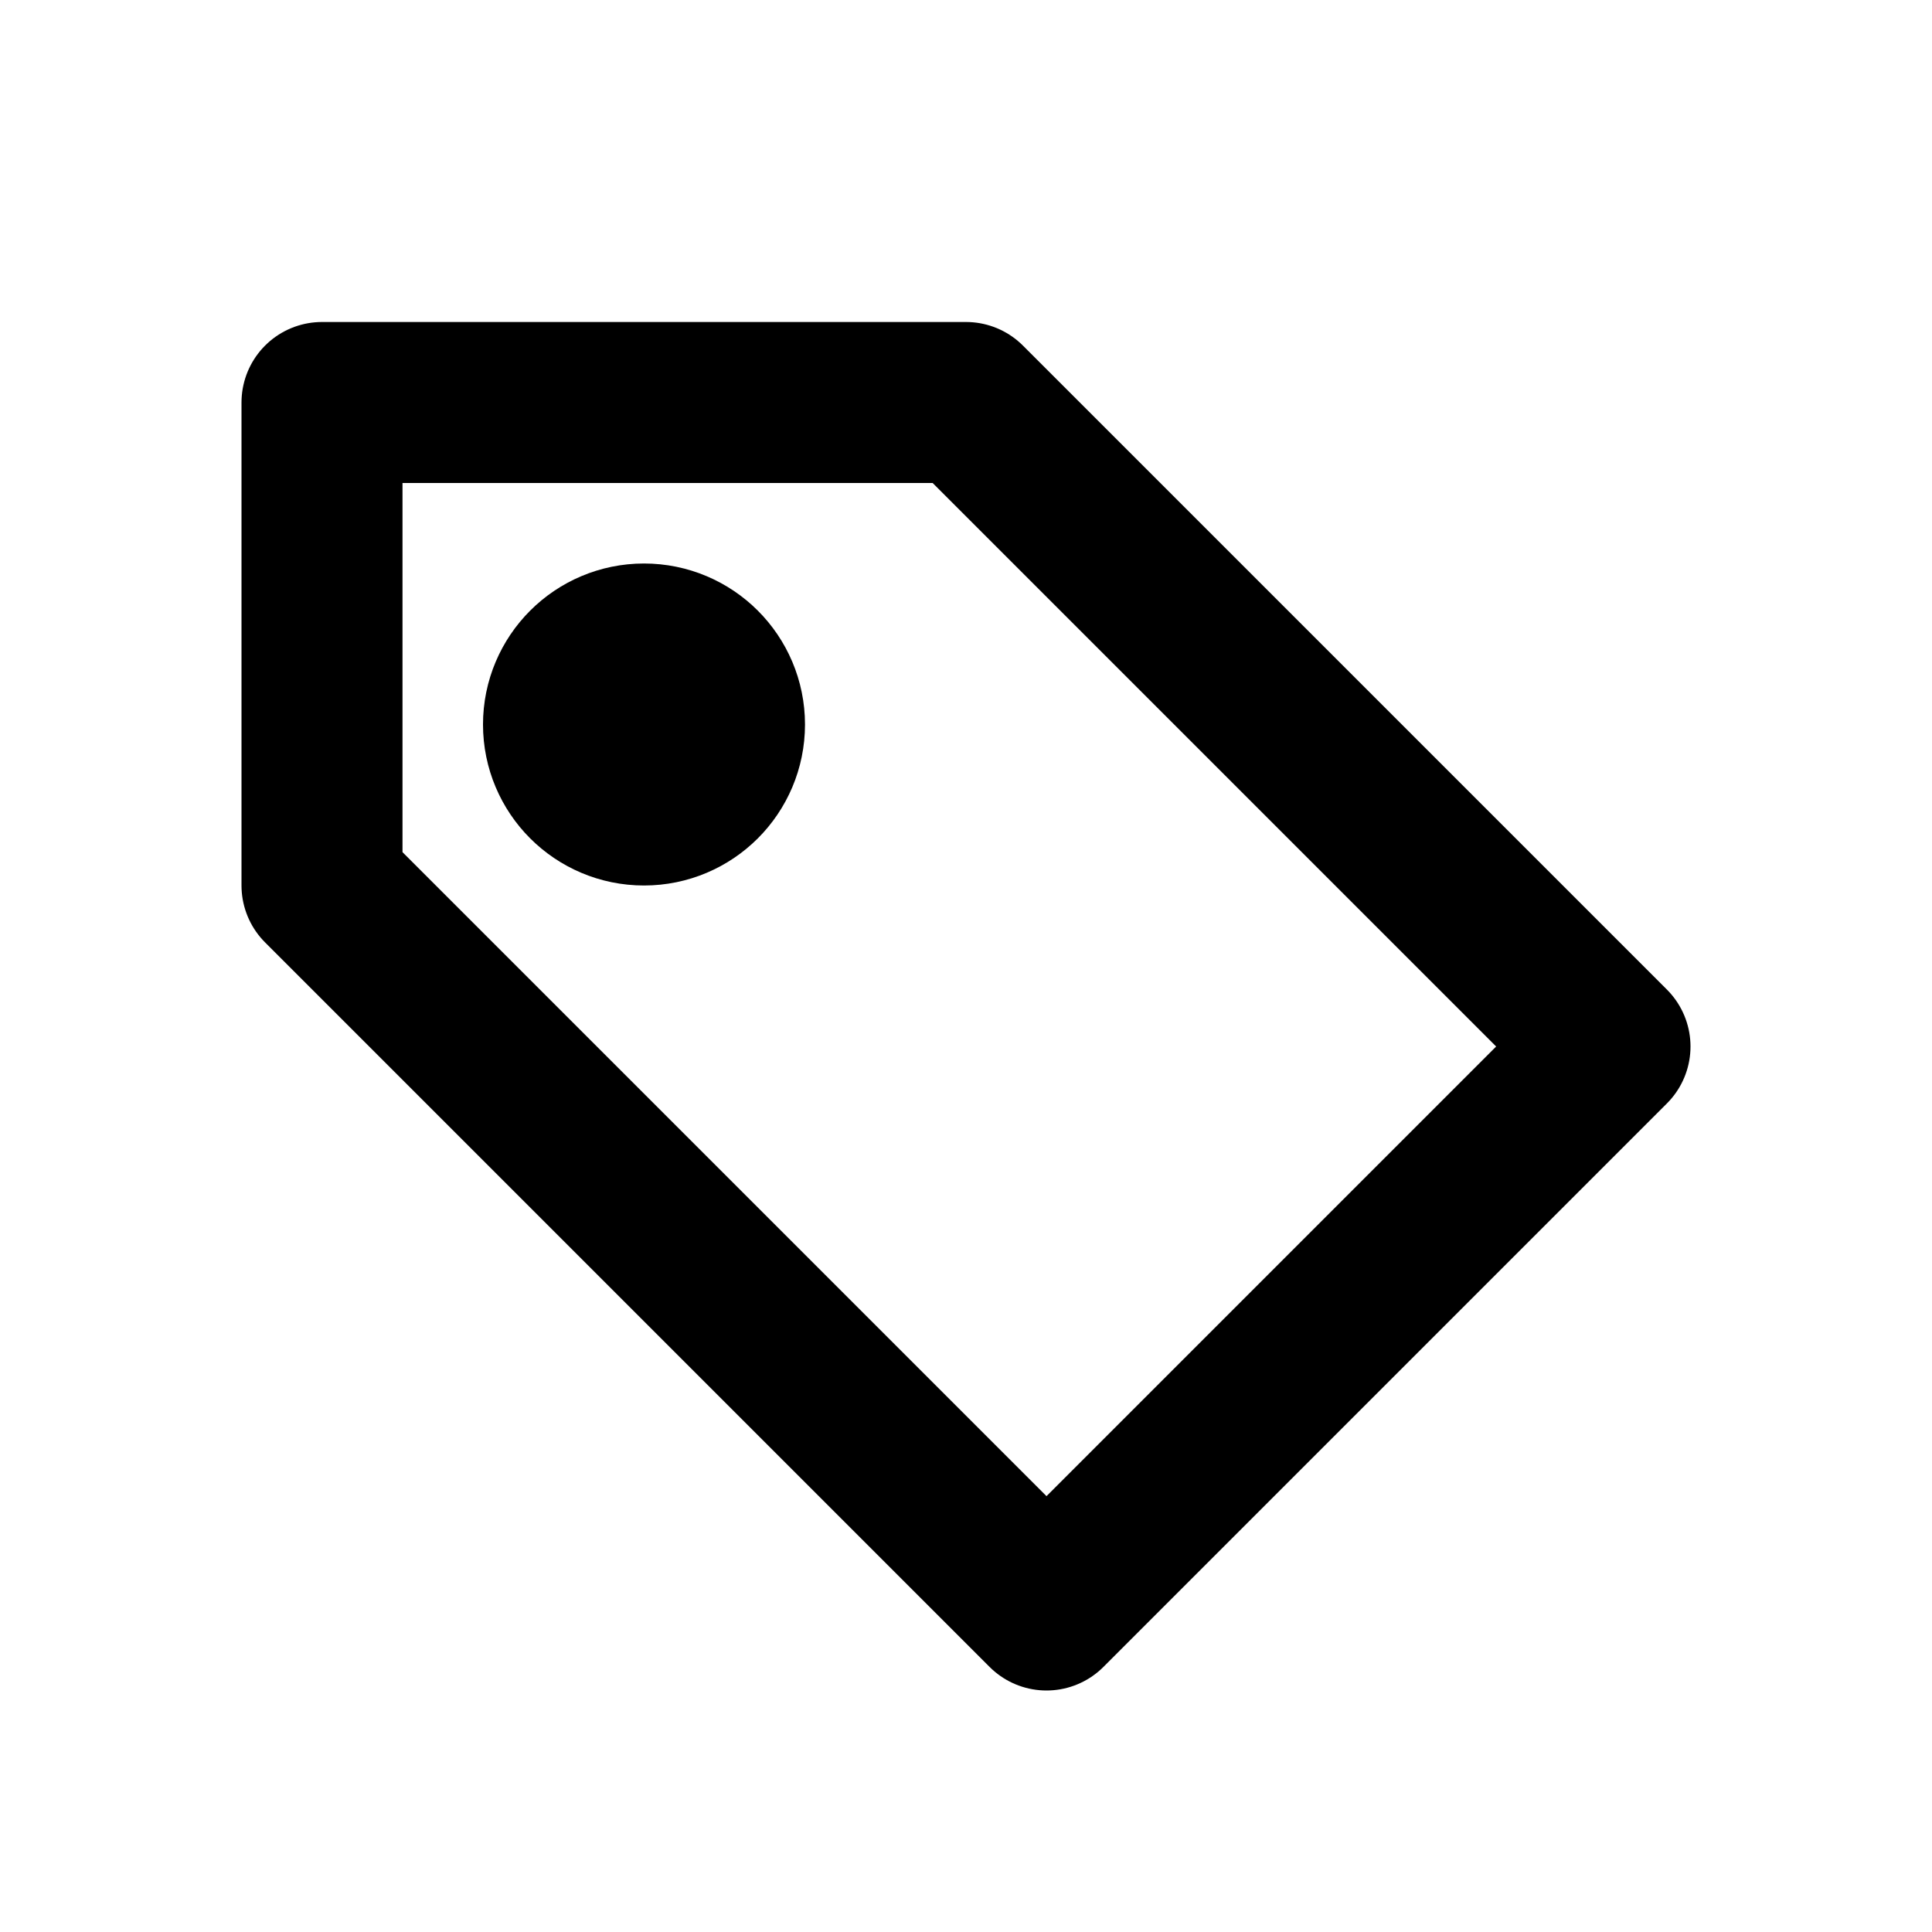
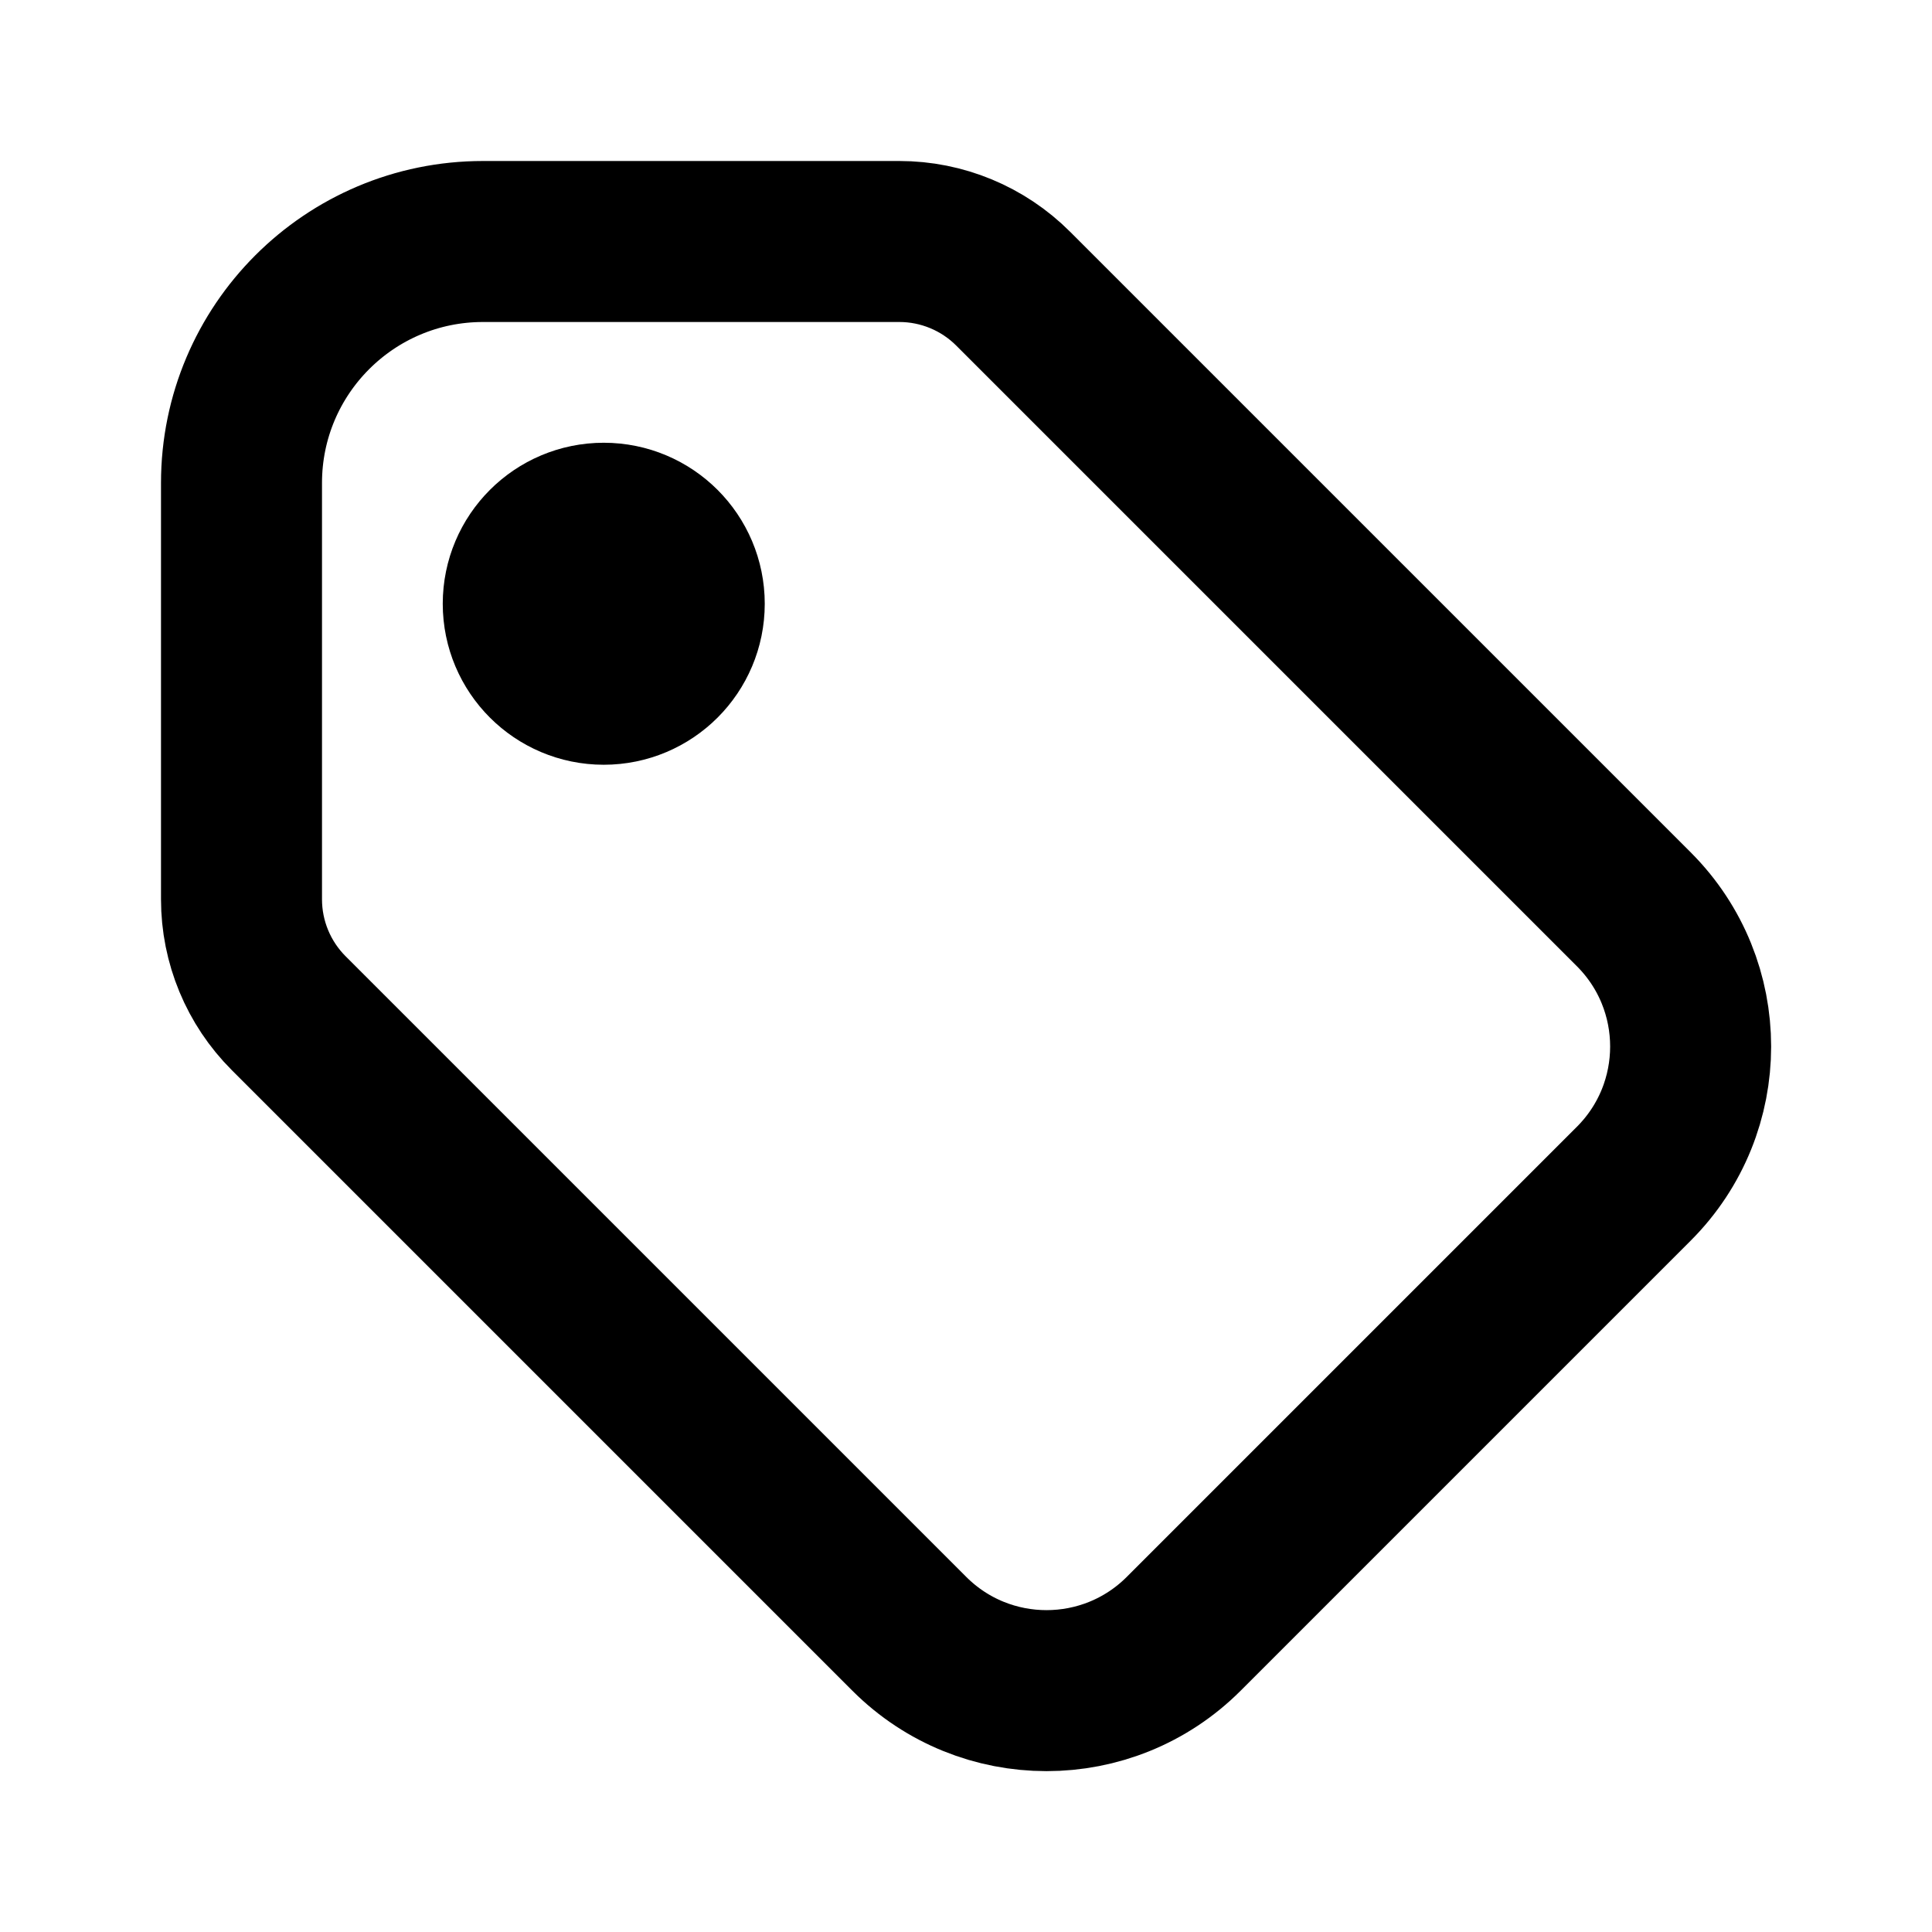
- <svg xmlns="http://www.w3.org/2000/svg" viewBox="0 0 24 24" fill="none" stroke="currentColor" stroke-width="2" stroke-linecap="round" stroke-linejoin="round" shape-rendering="geometricPrecision" role="img" aria-labelledby="title">
-   <g>
-     <path d="M4 5h8l8 8-7 7-9-9z" />
-     <circle cx="8" cy="9" r="1" />
-   </g>
+ <svg xmlns="http://www.w3.org/2000/svg" width="24" height="24" viewBox="0 0 24 24" fill="none" stroke="currentColor" stroke-width="2" stroke-linecap="round" stroke-linejoin="round">
+   <path d="M6.5 7.5a1 1 0 1 0 2 0a1 1 0 1 0 -2 0" />
+   <path d="M3 6v5.172a2 2 0 0 0 .586 1.414l7.71 7.71a2.41 2.41 0 0 0 3.408 0l5.592 -5.592a2.41 2.41 0 0 0 0 -3.408l-7.71 -7.71a2 2 0 0 0 -1.414 -.586h-5.172a3 3 0 0 0 -3 3" />
</svg>
